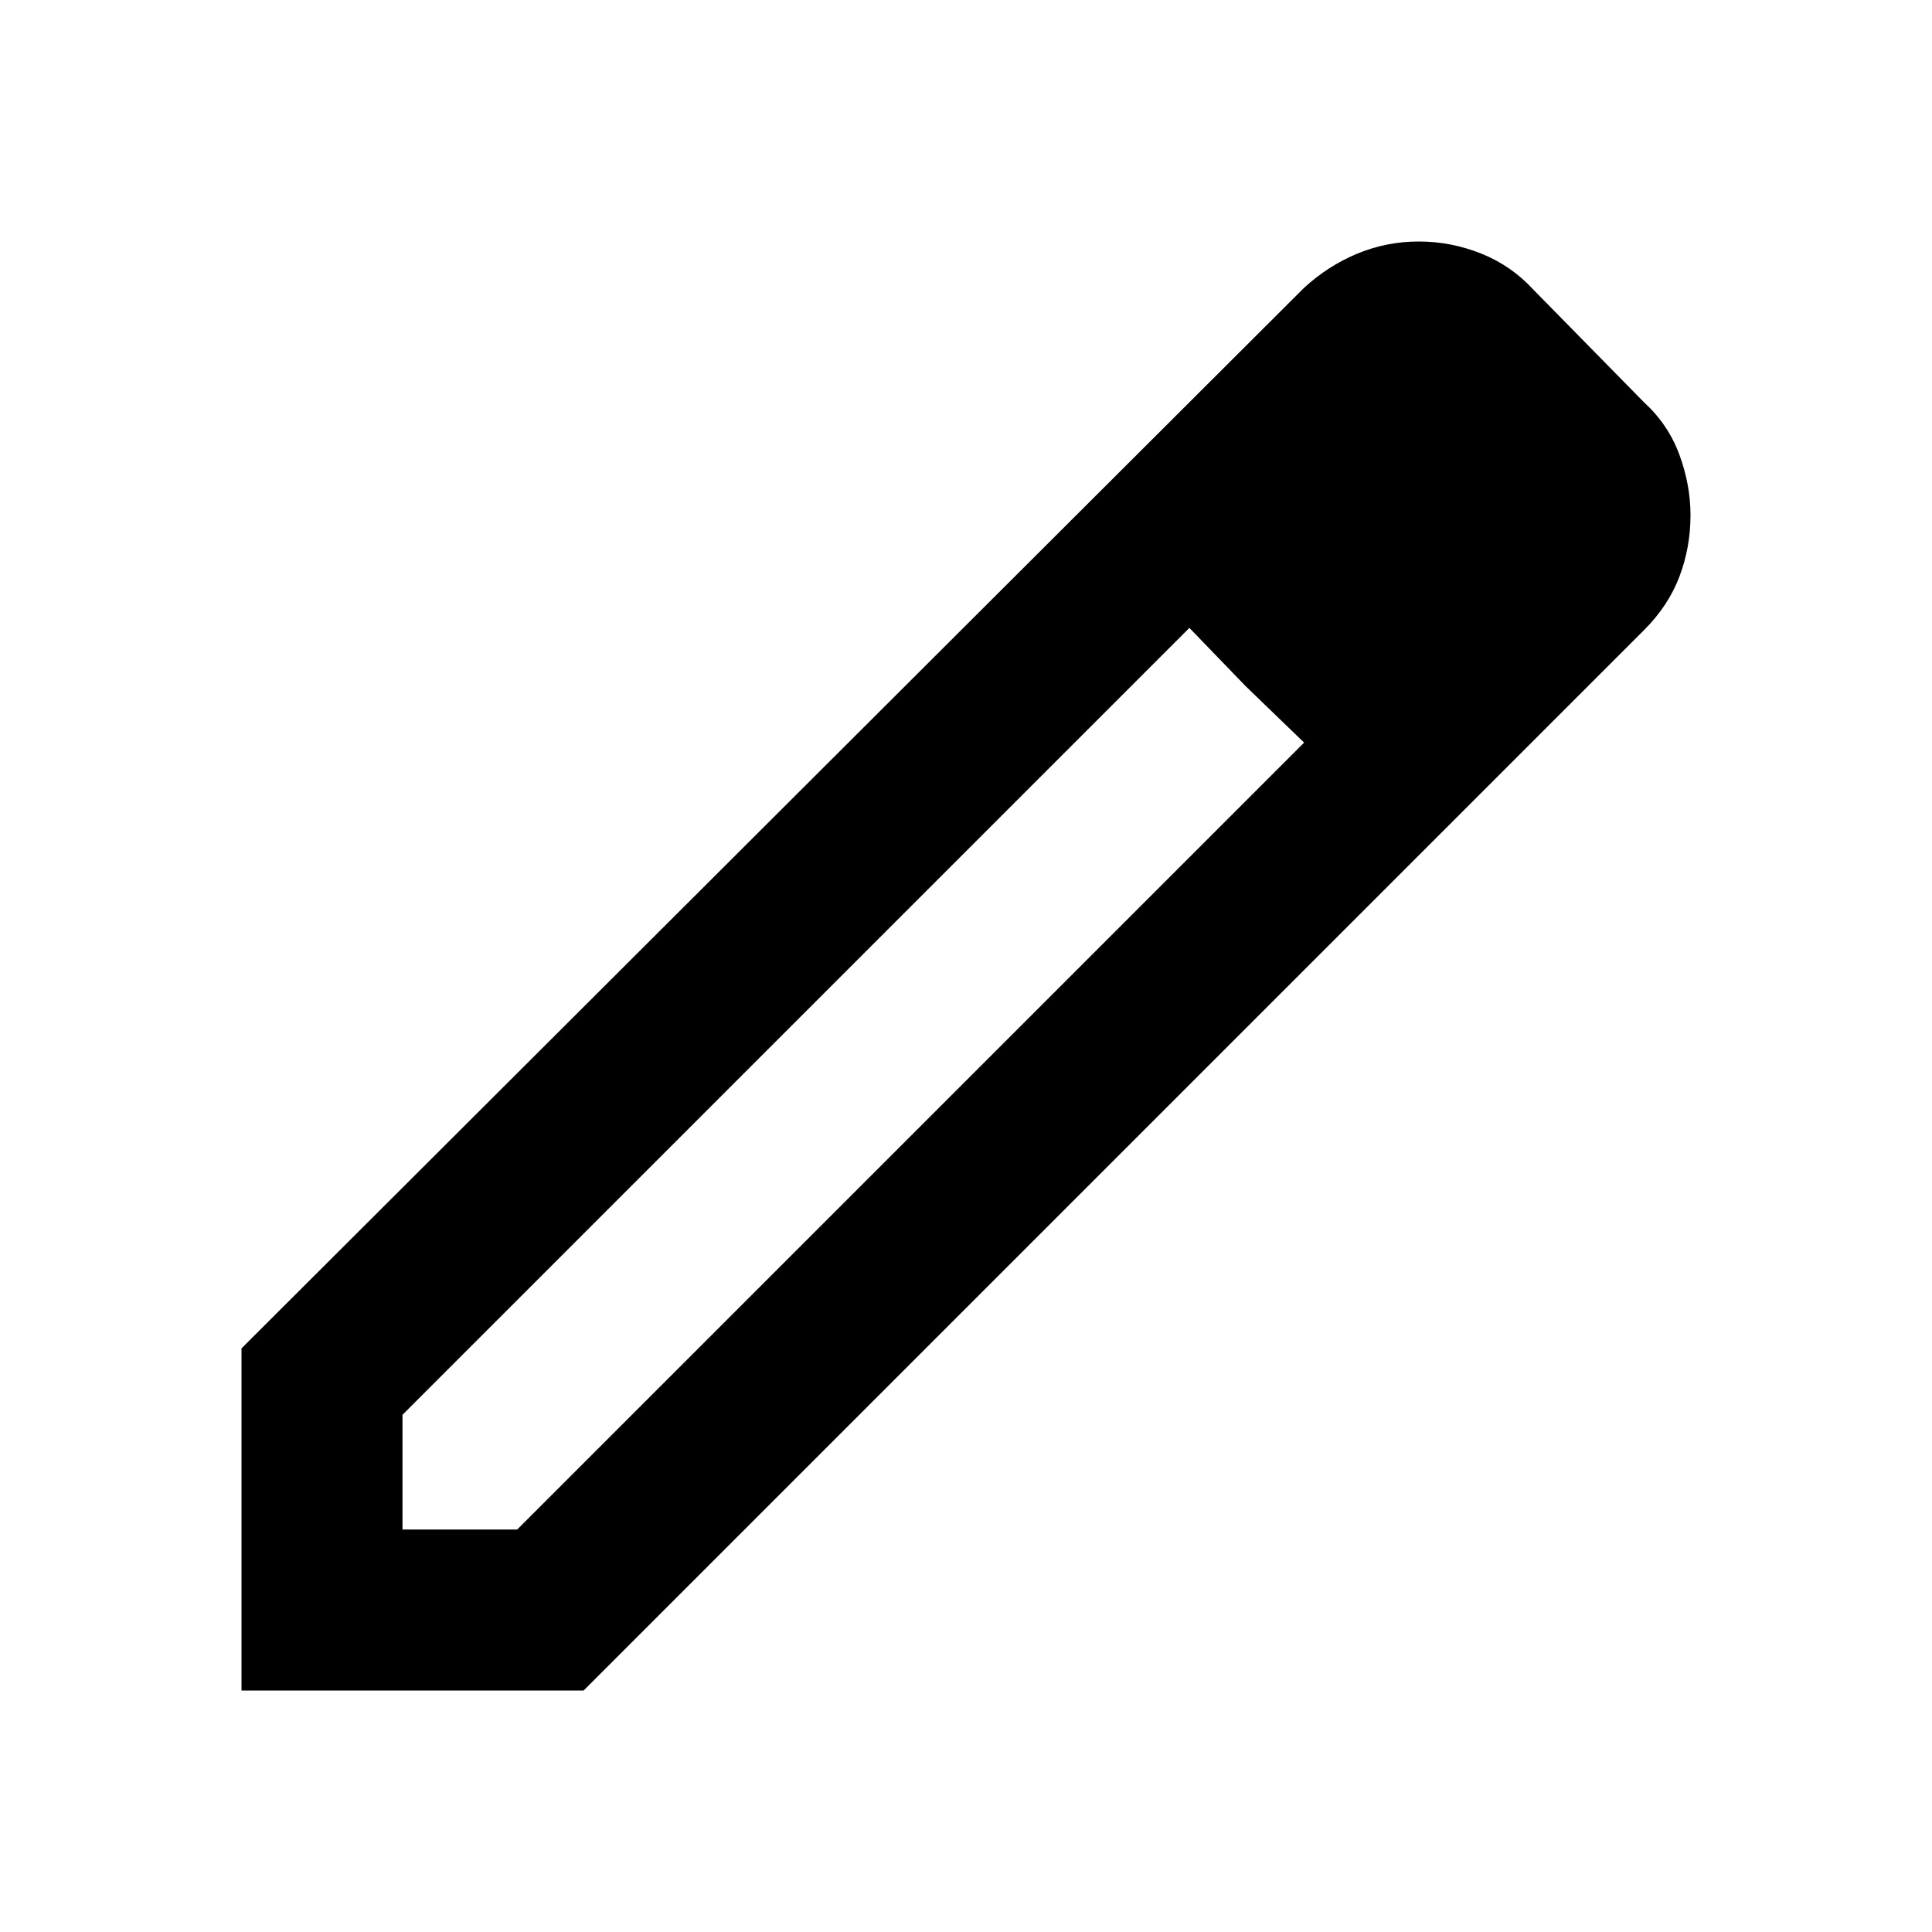
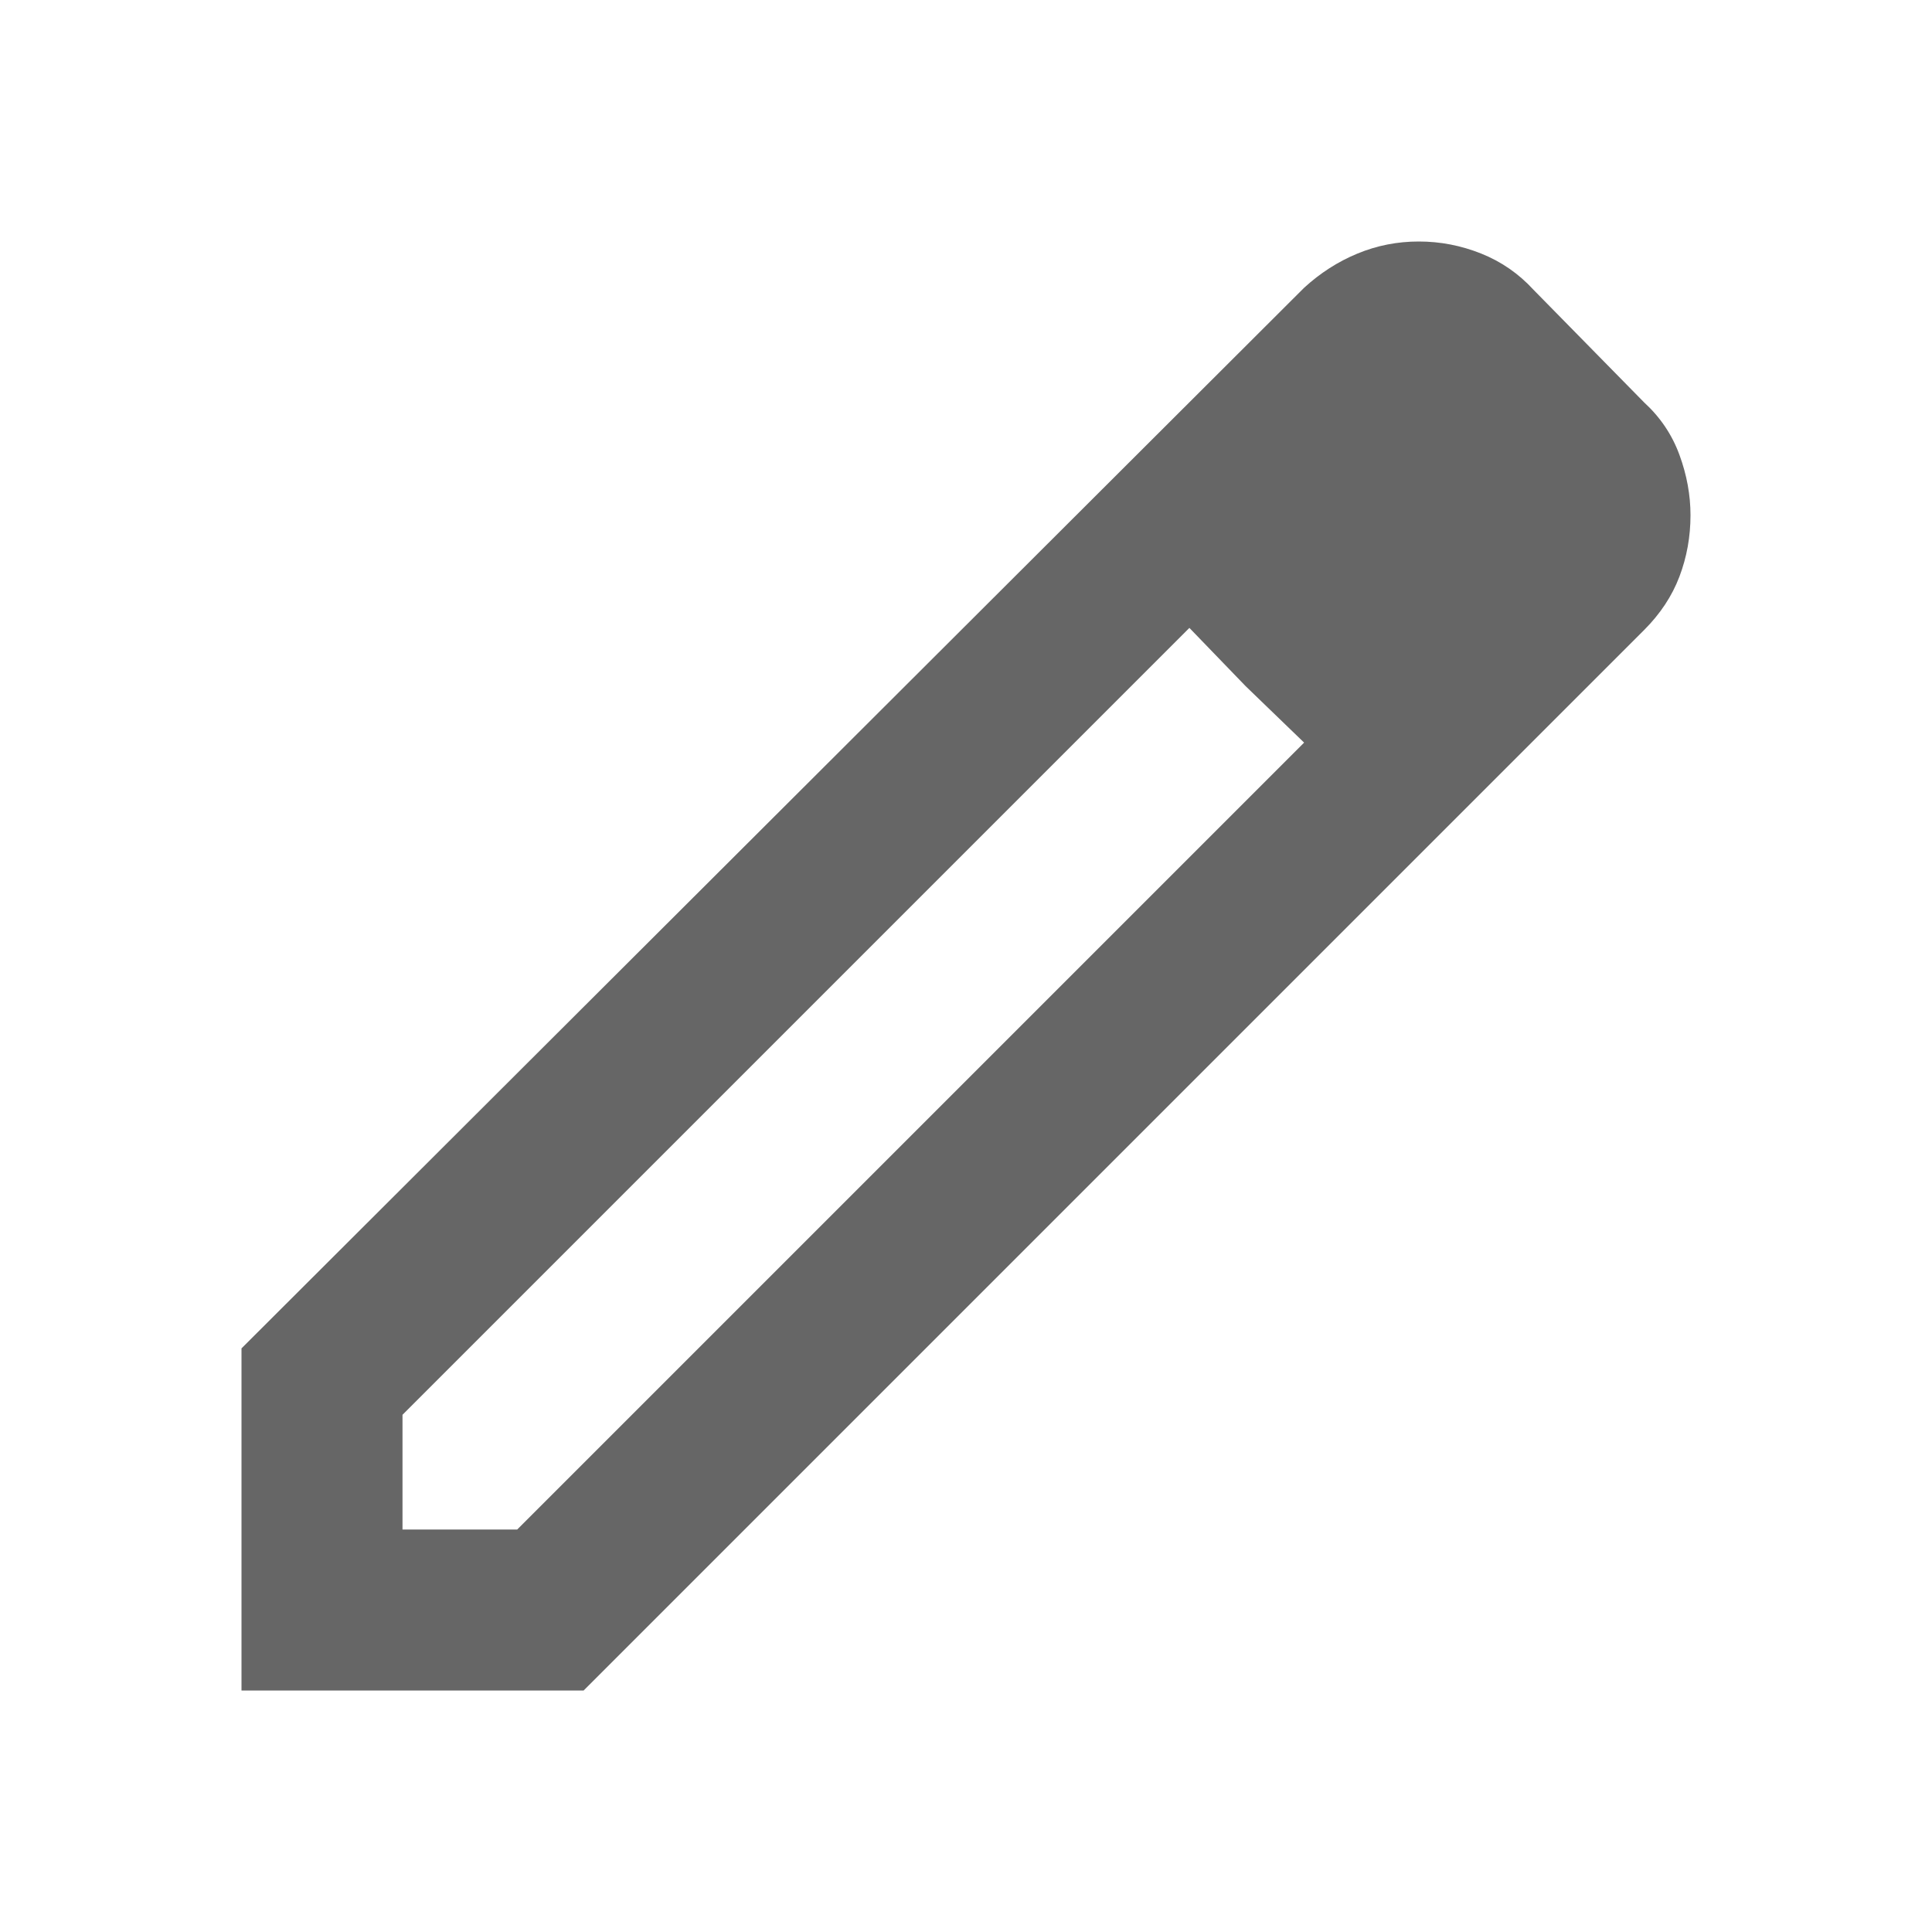
- <svg xmlns="http://www.w3.org/2000/svg" height="24px" viewBox="0 -960 960 960" width="24px" fill="#000000">
+ <svg xmlns="http://www.w3.org/2000/svg" height="24px" viewBox="0 -960 960 960" width="24px" fill="#666666">
  <path d="M200-200h57l391-391-57-57-391 391v57Zm-80 80v-170l528-527q12-11 26.5-17t30.5-6q16 0 31 6t26 18l55 56q12 11 17.5 26t5.5 30q0 16-5.5 30.5T817-647L290-120H120Zm640-584-56-56 56 56Zm-141 85-28-29 57 57-29-28Z" />
</svg>
